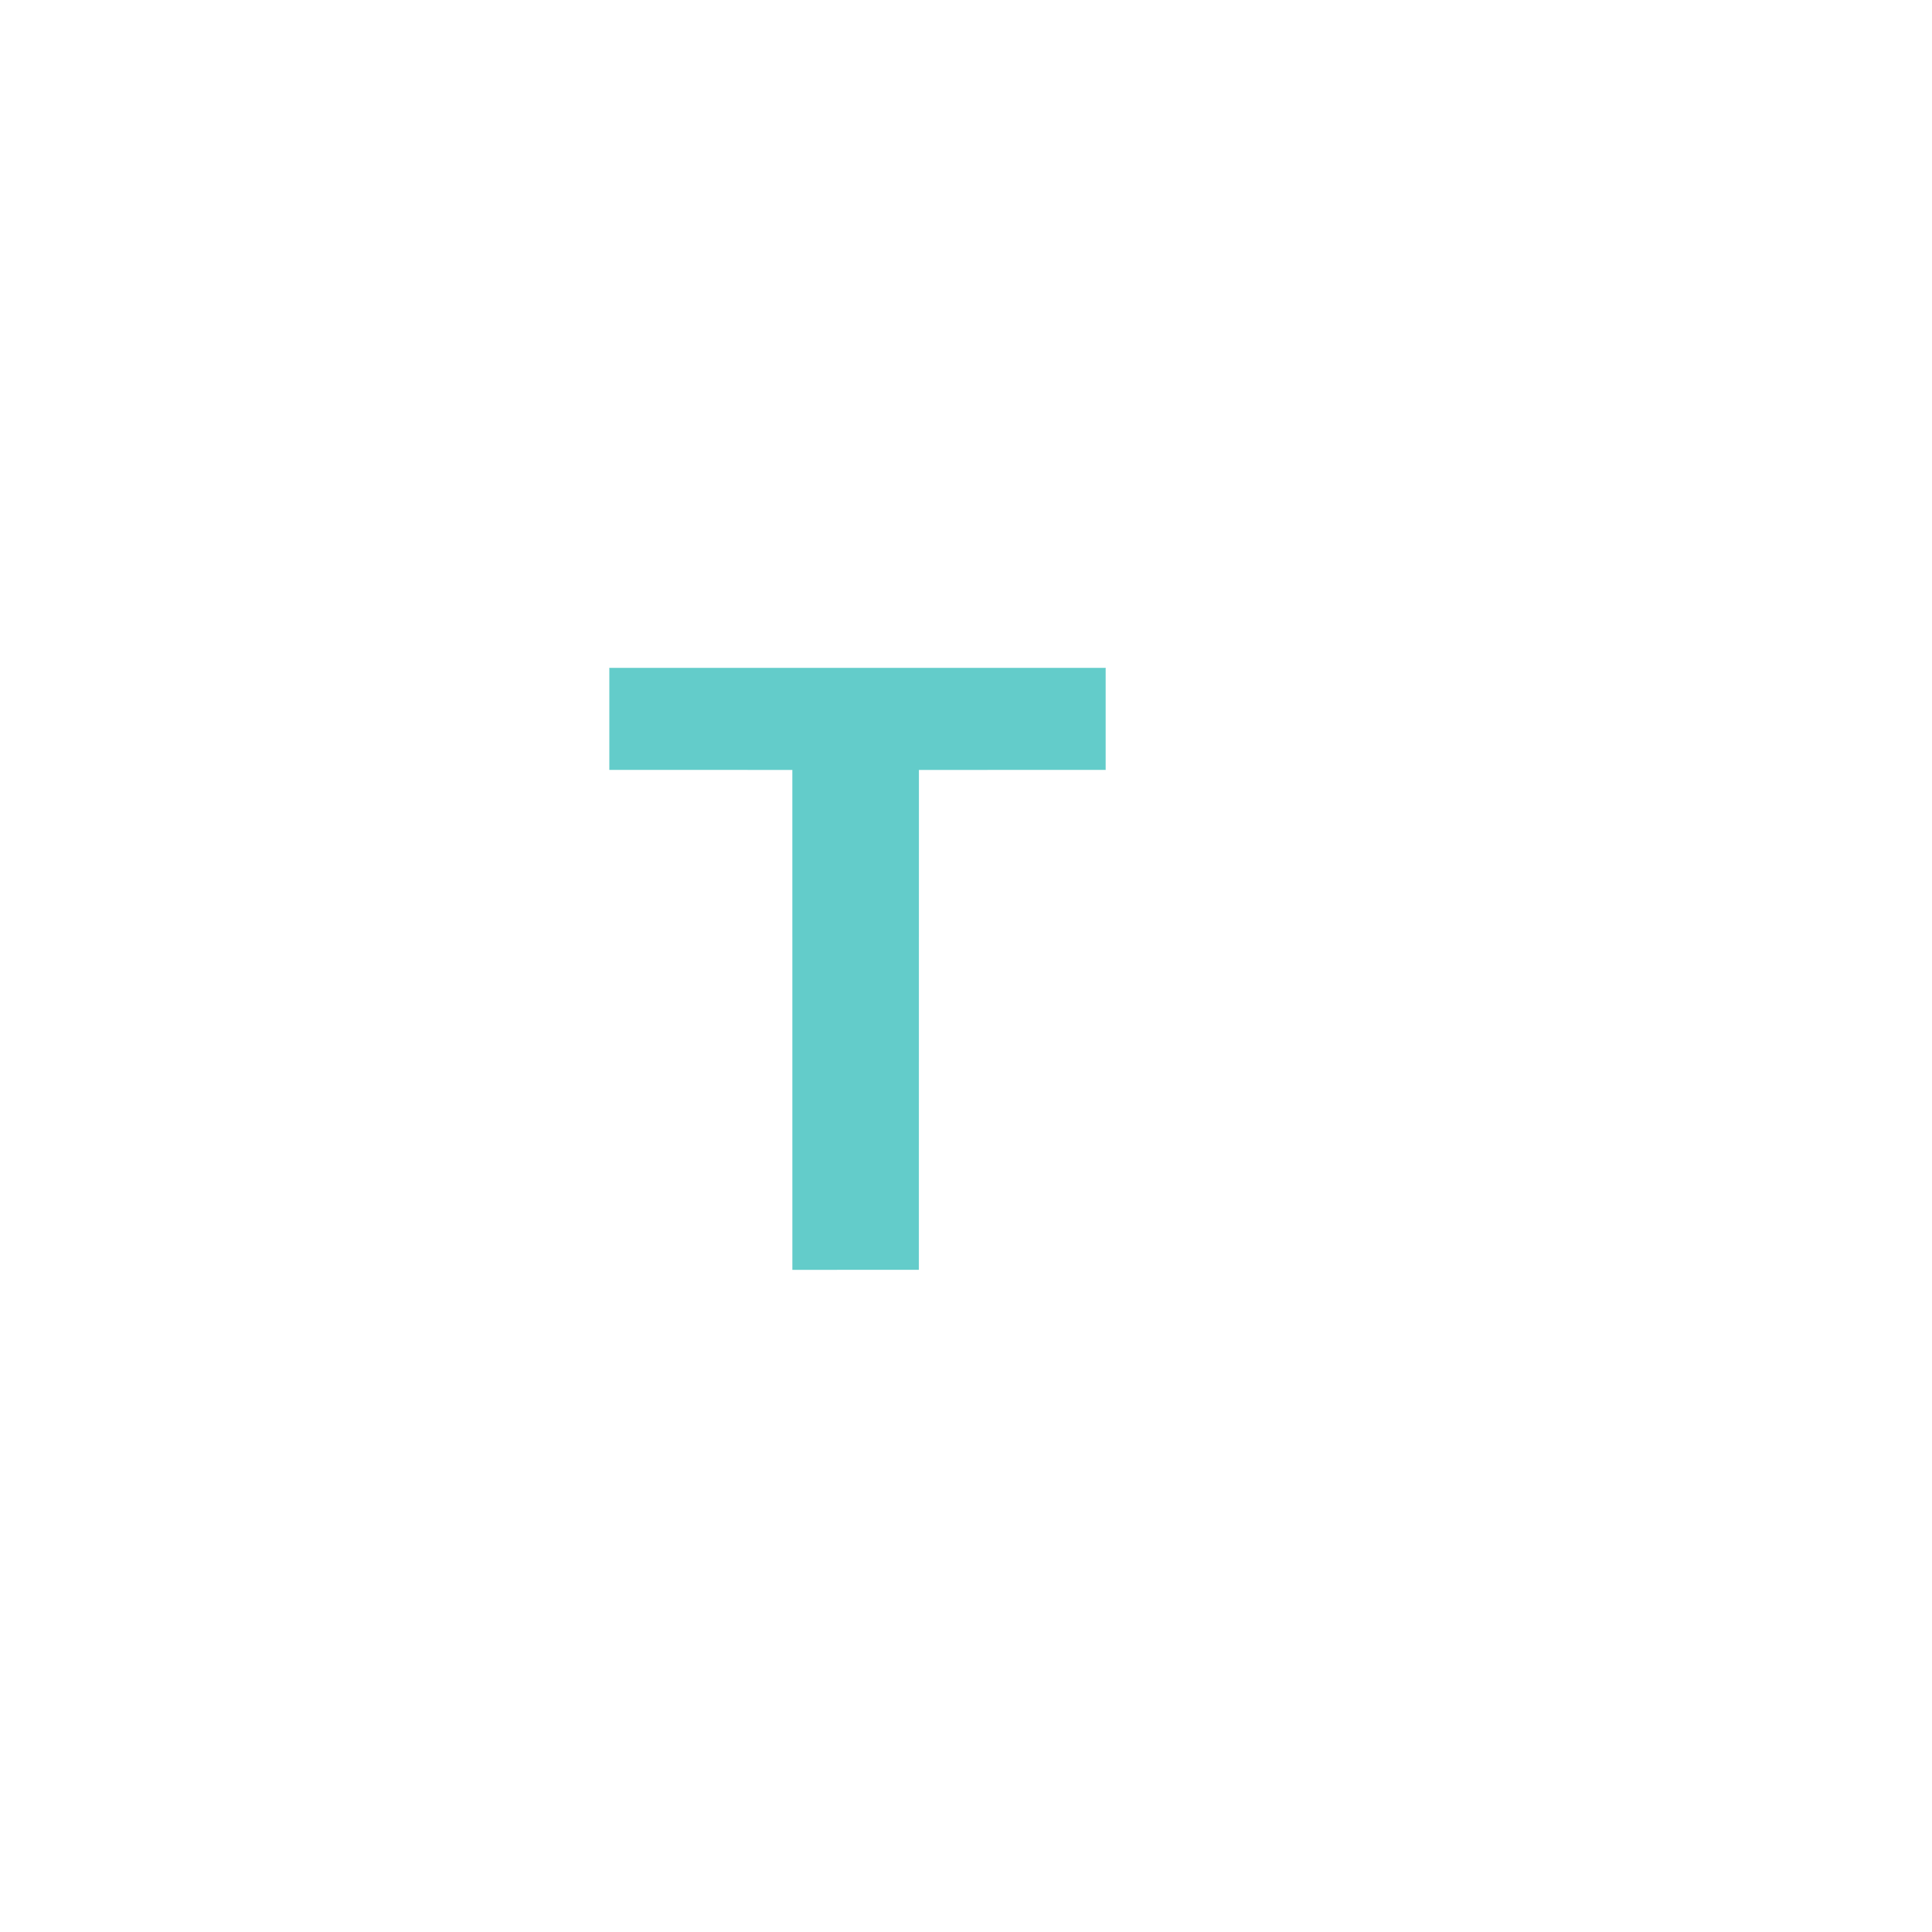
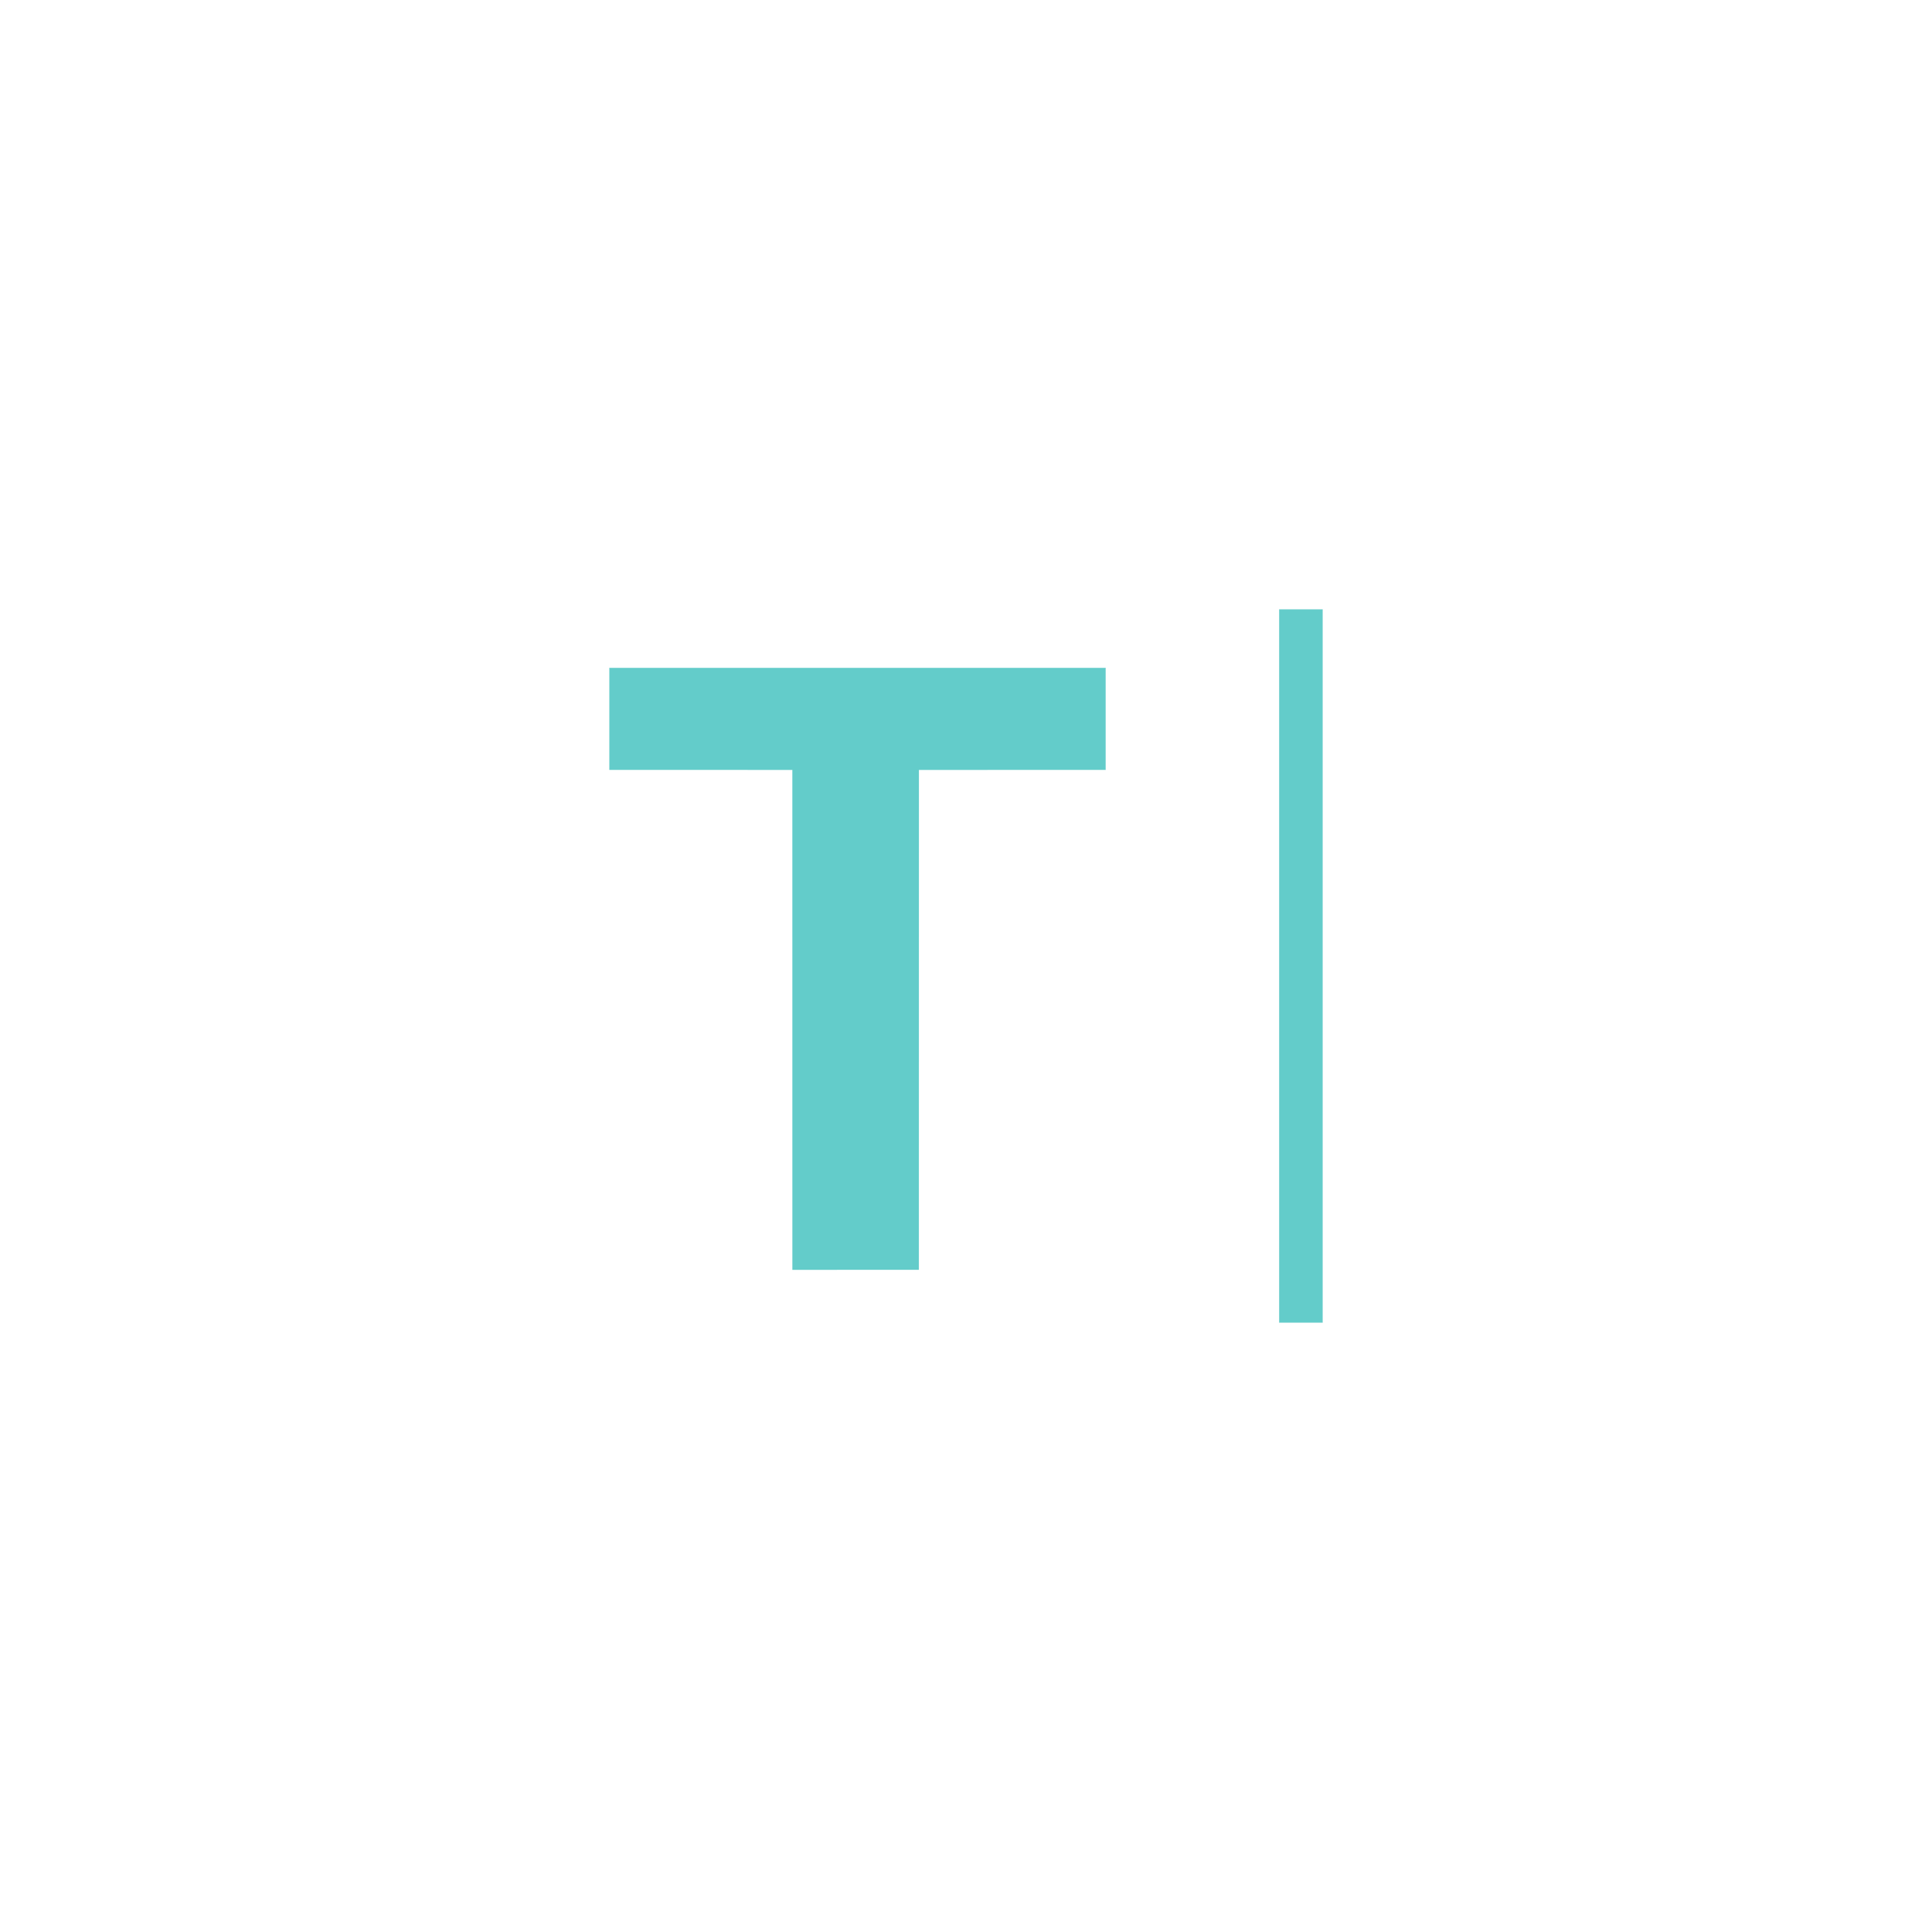
- <svg xmlns="http://www.w3.org/2000/svg" id="eqps51g8bm2h1" viewBox="0 0 1024 1024" shape-rendering="geometricPrecision" text-rendering="geometricPrecision">
-   <style>#eqps51g8bm2h4 {animation: eqps51g8bm2h4_c_o 1000ms linear infinite normal forwards}@keyframes eqps51g8bm2h4_c_o { 0% {opacity: 0} 50% {opacity: 0;animation-timing-function: step-start} 100% {opacity: 1} }</style>
-   <g id="eqps51g8bm2h2">
-     <path id="eqps51g8bm2h3" d="M0,0L1024,0L1024,1024L0,1024L0,0M678.01,323C677.99,449,678,575,678.01,701C685.66,701,693.32,700.99,700.99,701C701.01,575,701,449,700.99,323C693.33,322.99,685.66,322.99,678.01,323M323.01,354.01C322.98,372,322.98,389.99,323.01,407.99C355.33,408.03,387.66,407.96,419.99,408.01C420.02,496.34,419.98,584.66,420.01,672.99C442.33,673.02,464.66,673.02,486.99,672.98C487.02,584.66,486.98,496.33,487.01,408.01C520,407.97,552.99,408.03,585.99,407.99C586.02,390,586.01,372,585.99,354.01C498.33,353.99,410.67,354,323.01,354.01Z" fill="rgb(255,255,255)" stroke="rgb(255,255,255)" stroke-width="0.094" />
-   </g>
-   <path id="eqps51g8bm2h4" d="M678.01,323C685.66,322.99,693.33,322.99,700.99,323C701,449,701.01,575,700.99,701C693.32,700.99,685.66,701,678.01,701C678,575,677.99,449,678.01,323Z" opacity="0" fill="rgb(99,204,202)" stroke="rgb(99,204,202)" stroke-width="0.094" />
-   <path id="eqps51g8bm2h5" d="M323.01,354.01C410.67,354,498.33,353.99,585.99,354.01C586.01,372,586.02,390,585.99,407.99C552.99,408.03,520,407.97,487.01,408.01C486.98,496.33,487.02,584.66,486.99,672.98C464.66,673.02,442.33,673.02,420.01,672.99C419.98,584.66,420.02,496.34,419.99,408.01C387.66,407.96,355.33,408.03,323.01,407.99C322.98,389.99,322.98,372,323.01,354.01Z" fill="rgb(99,204,202)" stroke="rgb(99,204,202)" stroke-width="0.094" />
+ <svg xmlns="http://www.w3.org/2000/svg" id="ez2s1al3pdog1" viewBox="0 0 1024 1024" shape-rendering="geometricPrecision" text-rendering="geometricPrecision">
+   <style>#ez2s1al3pdog2 {animation: ez2s1al3pdog2_c_o 1000ms linear infinite normal forwards}@keyframes ez2s1al3pdog2_c_o { 0% {opacity: 1} 50% {opacity: 1;animation-timing-function: step-start} 100% {opacity: 0} }</style>
+   <path id="ez2s1al3pdog2" d="M678.01,323C685.66,322.99,693.33,322.99,700.99,323C701,449,701.01,575,700.99,701C693.32,700.99,685.66,701,678.01,701C678,575,677.99,449,678.01,323Z" fill="rgb(99,204,202)" stroke="rgb(99,204,202)" stroke-width="0.094" />
+   <path id="ez2s1al3pdog3" d="M323.01,354.01C410.67,354,498.33,353.99,585.99,354.01C586.01,372,586.02,390,585.99,407.99C552.99,408.03,520,407.97,487.01,408.01C486.98,496.33,487.02,584.66,486.99,672.98C464.66,673.02,442.33,673.02,420.01,672.99C419.98,584.66,420.02,496.34,419.99,408.01C387.66,407.96,355.33,408.03,323.01,407.99C322.98,389.99,322.98,372,323.01,354.01Z" fill="rgb(99,204,202)" stroke="rgb(99,204,202)" stroke-width="0.094" />
</svg>
